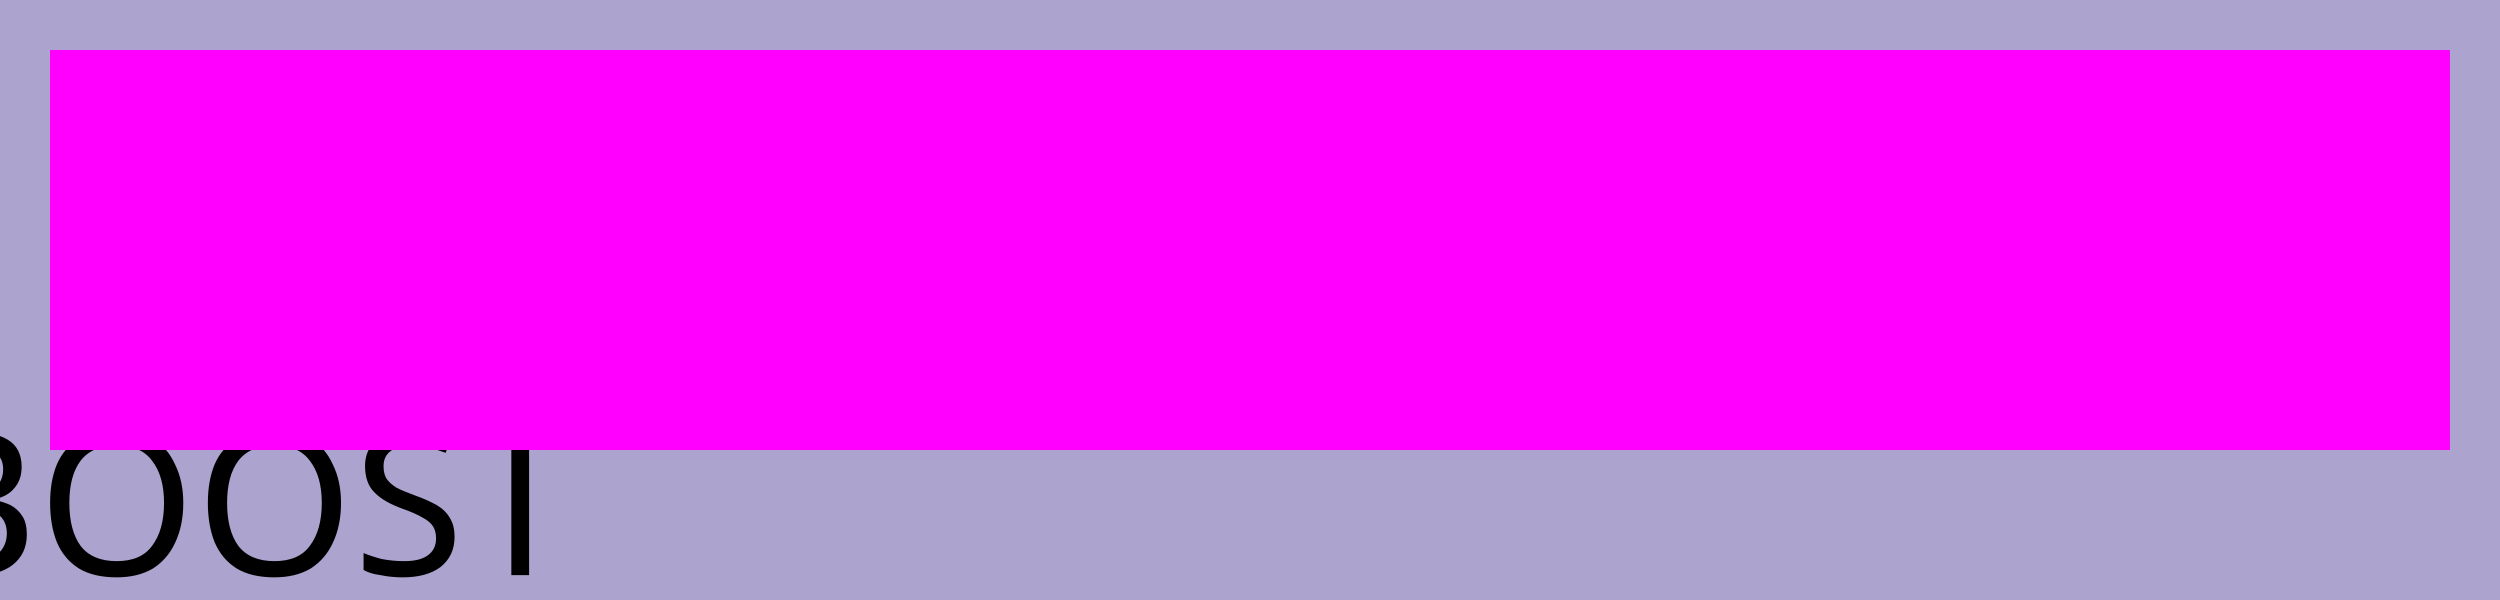
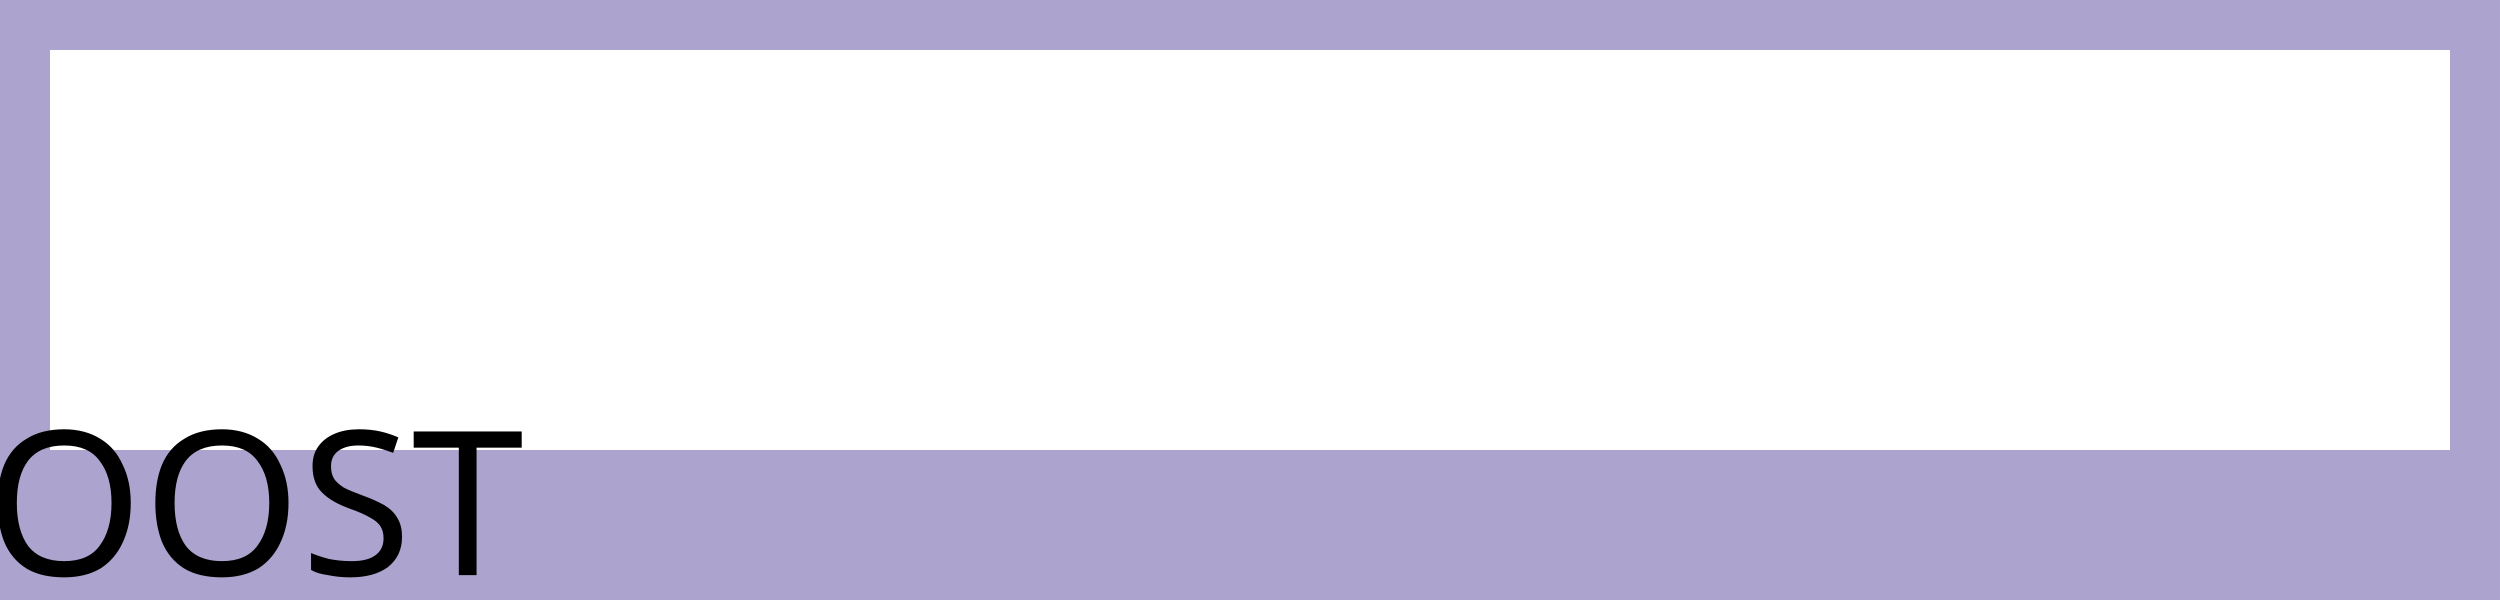
<svg xmlns="http://www.w3.org/2000/svg" width="200" height="48" viewBox="0 0 52.917 12.7" version="1.1" id="svg902">
  <defs id="defs896" />
  <g id="layer1">
-     <rect style="fill:#aca4ce;fill-opacity:1;stroke-width:8.436;stroke-linecap:round" id="rect939" width="52.917" height="12.7" x="0" y="-8.8817842e-16" />
-     <text xml:space="preserve" style="font-style:normal;font-variant:normal;font-weight:normal;font-stretch:normal;font-size:4.268px;line-height:200%;font-family:Vipnagorgialla;-inkscape-font-specification:'Vipnagorgialla, Normal';font-variant-ligatures:normal;font-variant-caps:normal;font-variant-numeric:normal;font-variant-east-asian:normal;text-align:center;letter-spacing:0px;word-spacing:0px;text-anchor:middle;stroke-width:0.267" x="7.872" y="12.201" id="text1504" transform="scale(1.002096,0.997908)">
-       <tspan id="tspan1502" x="7.872" y="12.201" style="font-style:normal;font-variant:normal;font-weight:normal;font-stretch:normal;font-size:4.268px;font-family:Vipnagorgialla;-inkscape-font-specification:'Vipnagorgialla, Normal';font-variant-ligatures:normal;font-variant-caps:normal;font-variant-numeric:normal;font-variant-east-asian:normal;text-align:center;text-anchor:middle;stroke-width:0.267">BOOST</tspan>
-     </text>
-     <rect style="fill:#ff00ff;stroke-width:8.018;stroke-linecap:round;fill-opacity:1" id="rect10" width="50.8" height="8.467" x="1.058" y="1.058" />
+     <g id="g15">
+       <path id="rect939" style="fill:#aca4ce;fill-opacity:1;stroke-width:31.885;stroke-linecap:round" d="M 0 0 L 0 48 L 200 48 L 200 0 L 0 0 z M 4 4 L 196 4 L 196 36 L 4 36 L 4 4 z " transform="scale(0.2645833)" />
+       <text xml:space="preserve" style="font-style:normal;font-variant:normal;font-weight:normal;font-stretch:normal;font-size:4.268px;line-height:200%;font-family:Vipnagorgialla;-inkscape-font-specification:'Vipnagorgialla, Normal';font-variant-ligatures:normal;font-variant-caps:normal;font-variant-numeric:normal;font-variant-east-asian:normal;text-align:center;letter-spacing:0px;word-spacing:0px;text-anchor:middle;stroke-width:0.267" x="7.872" y="12.201" id="text1504" transform="scale(1.002096,0.997908)">
+         <tspan id="tspan1502" x="7.872" y="12.201" style="font-style:normal;font-variant:normal;font-weight:normal;font-stretch:normal;font-size:4.268px;font-family:Vipnagorgialla;-inkscape-font-specification:'Vipnagorgialla, Normal';font-variant-ligatures:normal;font-variant-caps:normal;font-variant-numeric:normal;font-variant-east-asian:normal;text-align:center;text-anchor:middle;stroke-width:0.267">BOOST</tspan>
+       </text>
+     </g>
  </g>
</svg>
